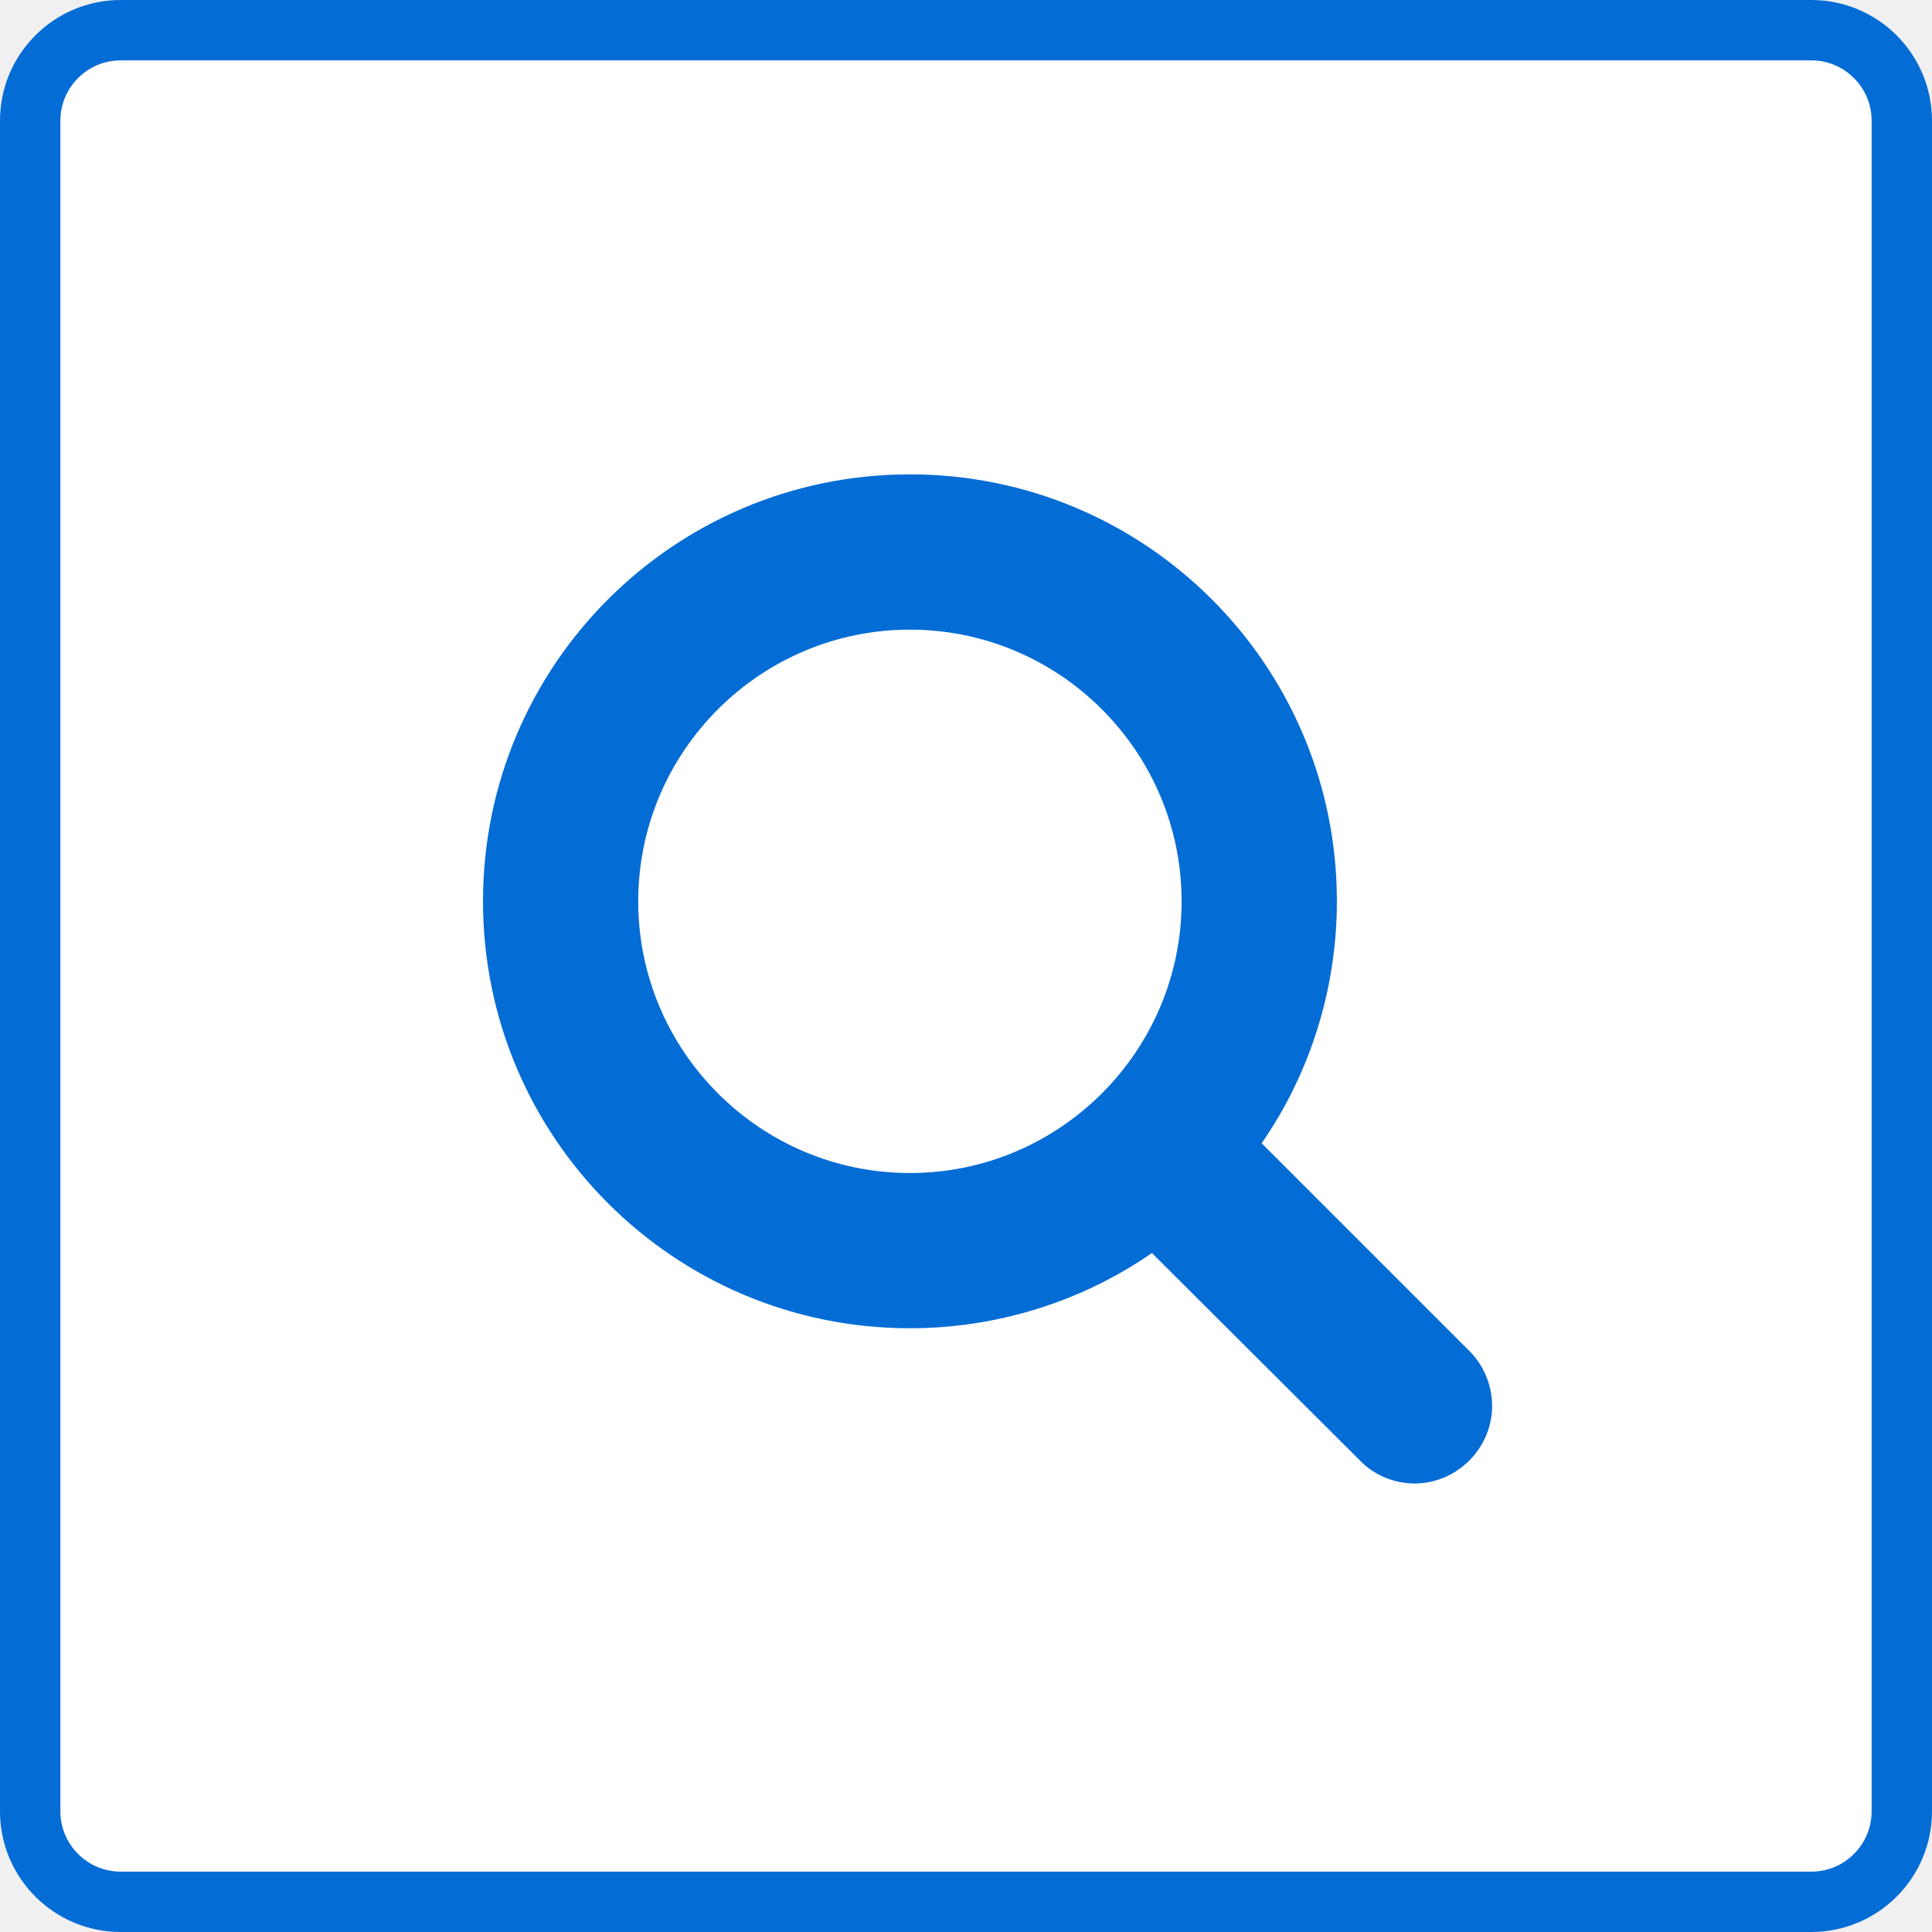
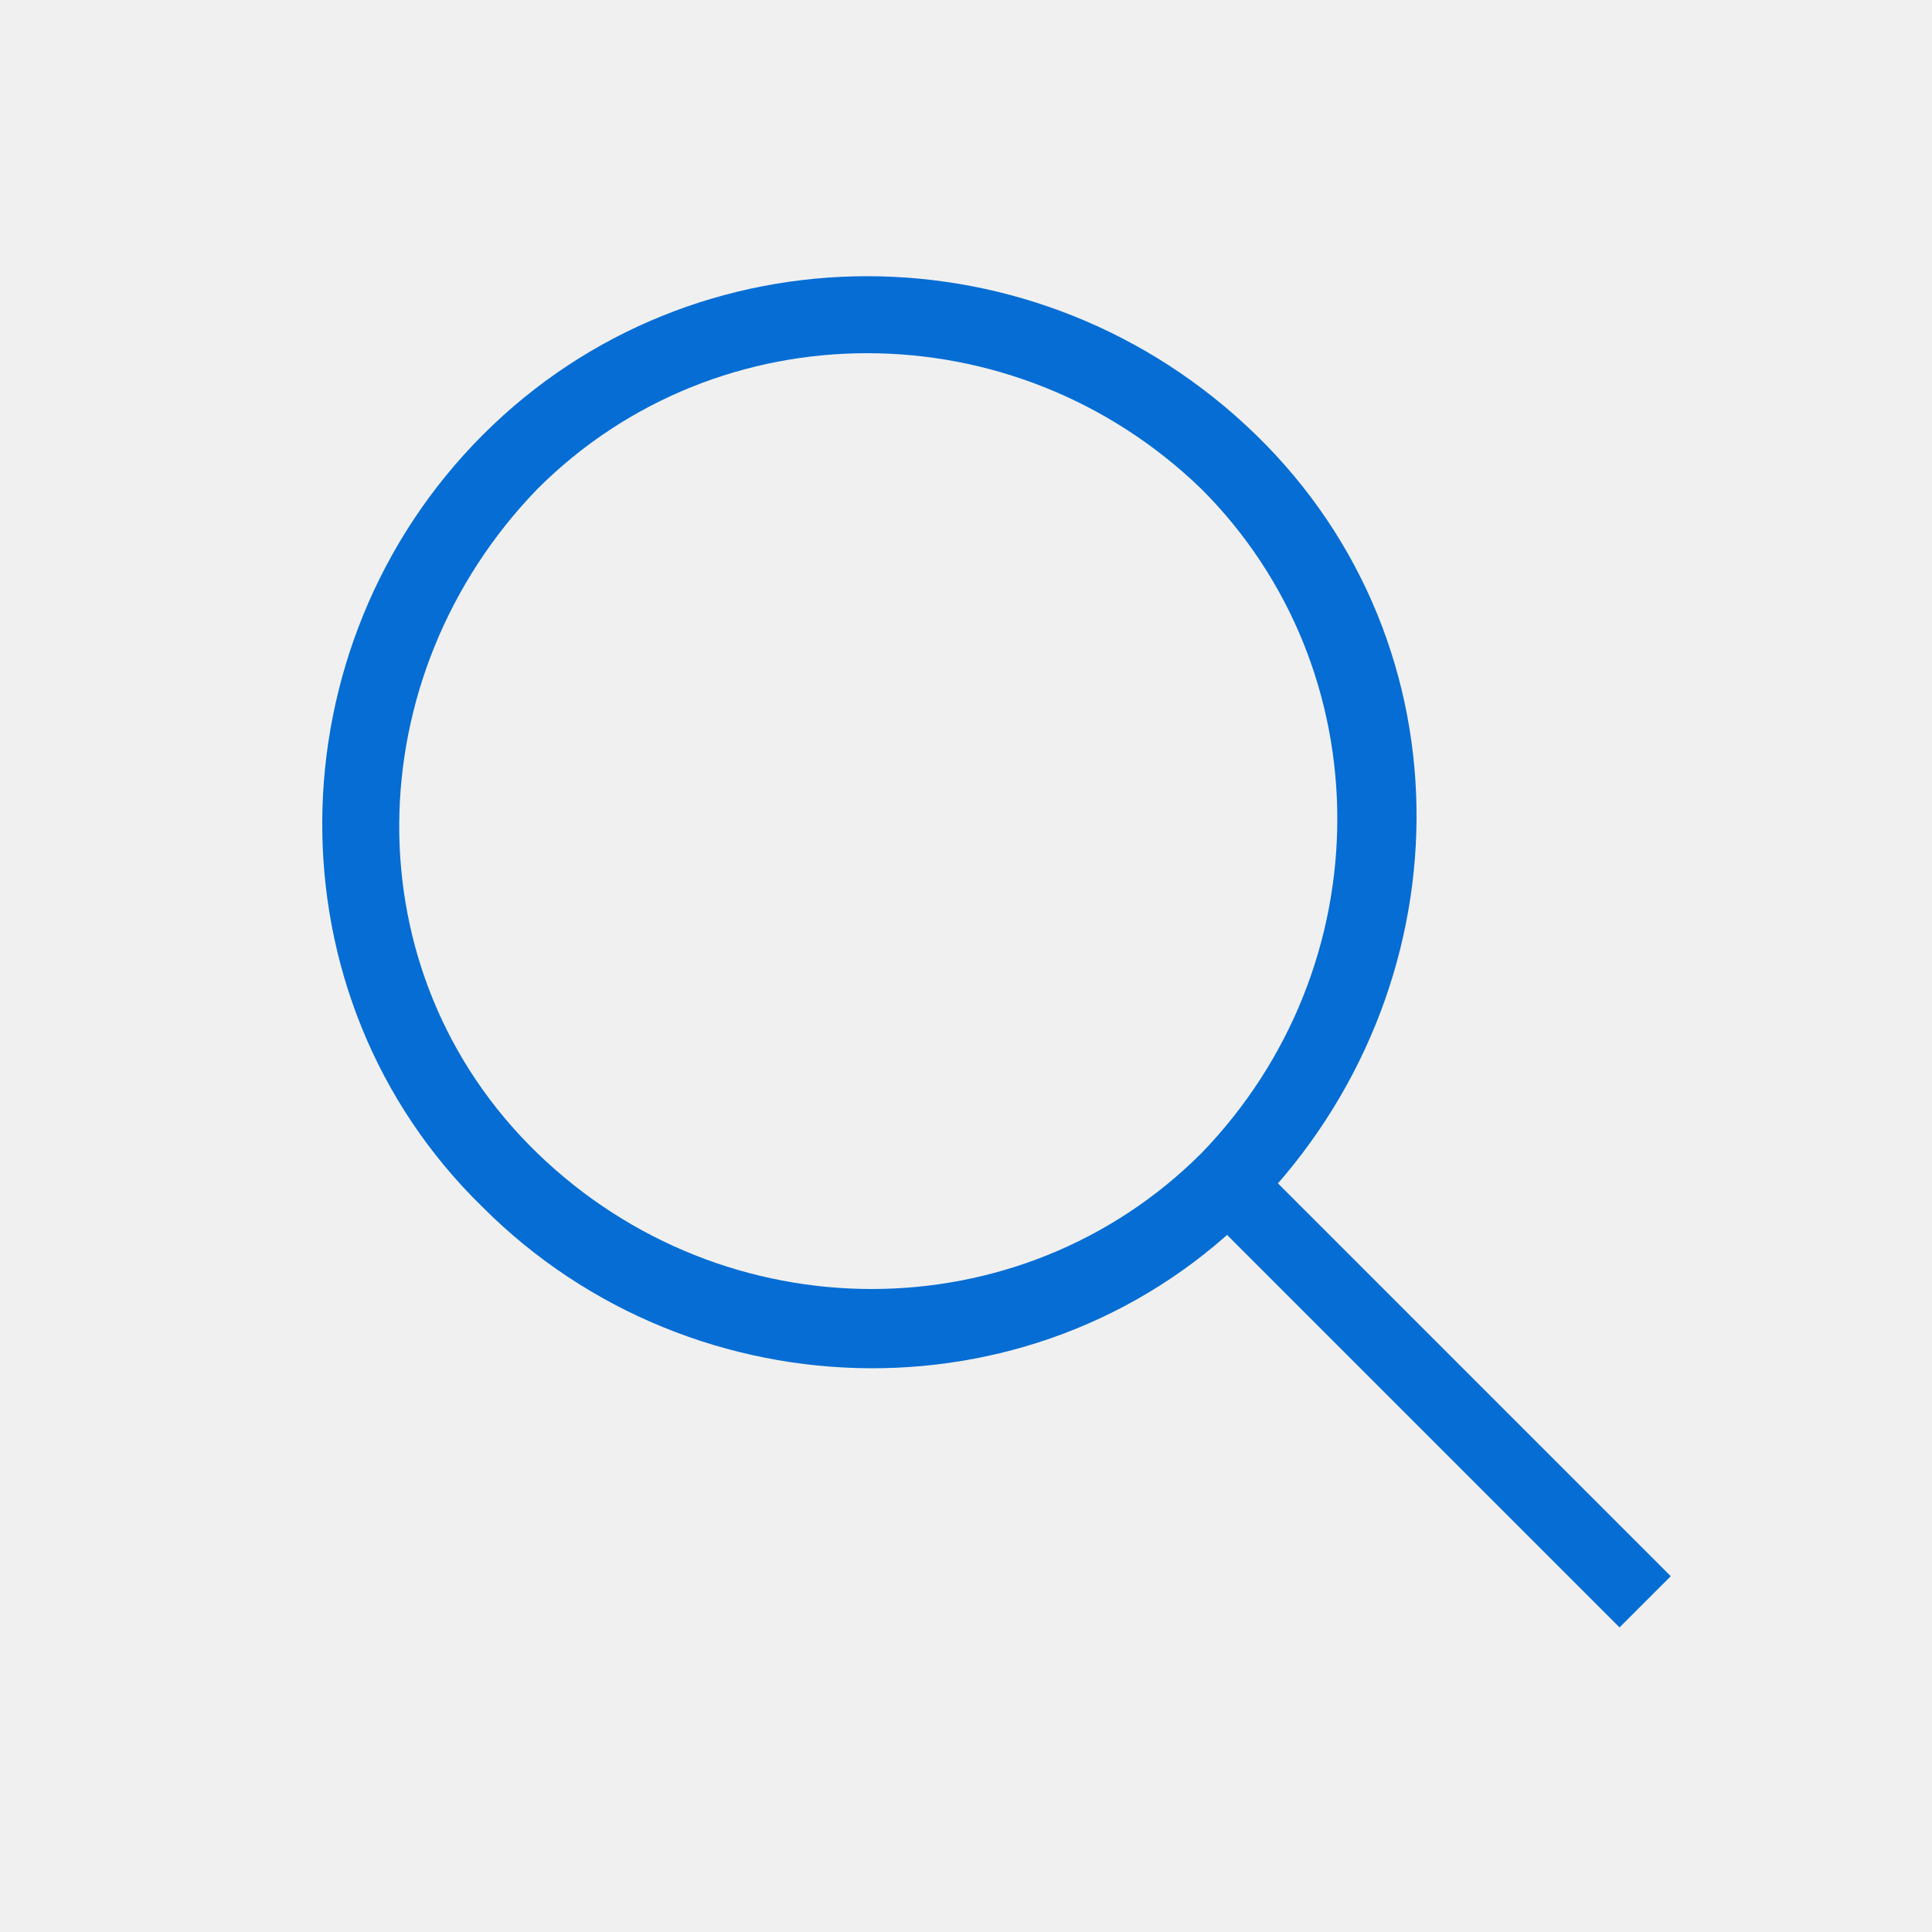
- <svg xmlns="http://www.w3.org/2000/svg" xmlns:xlink="http://www.w3.org/1999/xlink" width="32px" height="32px" viewBox="0 0 32 32" version="1.1">
-   <defs>
-     <rect id="path-1" x="0" y="0" width="32" height="32" rx="2" />
-   </defs>
-   <g id="-blocks-components-symbols" stroke="none" stroke-width="1" fill="none" fill-rule="evenodd">
-     <g id="i-search-hover">
-       <g id="features/search">
-         <g id="search">
-           <g id="original">
-             <g id="header">
-               <g id="Group">
-                 <g id="Group-4">
-                   <g id="Rectangle-9-Clipped">
-                     <mask id="mask-2" fill="white">
-                       <use xlink:href="#path-1" />
-                     </mask>
-                     <g id="path-1" />
-                     <g id="Rectangle-9" mask="url(#mask-2)" stroke="#046CD5" stroke-width="2" fill="#FFFFFF">
-                       <rect id="path-1" x="0" y="0" width="32" height="32" rx="2" />
-                     </g>
-                   </g>
-                   <path d="M19.571,14.929 C19.571,17.41 17.552,19.429 15.071,19.429 C12.59,19.429 10.571,17.41 10.571,14.929 C10.571,12.448 12.59,10.429 15.071,10.429 C17.552,10.429 19.571,12.448 19.571,14.929 L19.571,14.929 L19.571,14.929 Z M24.714,23.286 C24.714,22.944 24.574,22.613 24.343,22.382 L20.897,18.936 C21.711,17.761 22.143,16.355 22.143,14.929 C22.143,11.021 18.979,7.857 15.071,7.857 C11.164,7.857 8,11.021 8,14.929 C8,18.836 11.164,22 15.071,22 C16.498,22 17.904,21.568 19.079,20.754 L22.525,24.19 C22.756,24.431 23.087,24.571 23.429,24.571 C24.132,24.571 24.714,23.989 24.714,23.286 L24.714,23.286 L24.714,23.286 Z" id="" fill="#046CD5" />
-                 </g>
-               </g>
-             </g>
-           </g>
-         </g>
-       </g>
-     </g>
-   </g>
+ <svg xmlns="http://www.w3.org/2000/svg" version="1.1" id="Layer_1" x="0px" y="0px" viewBox="0 0 32 32" style="enable-background:new 0 0 32 32;" xml:space="preserve">
+   <style type="text/css">
+ 	.st0{fill:#056DD4;}
+ </style>
+   <path class="st0" d="M8,7.2c-3.5,3.5-3.6,9.3,0,12.8c3.5,3.5,9.3,3.6,12.8,0s3.6-9.3,0-12.8c0,0,0,0,0,0C17.2,3.7,11.5,3.7,8,7.2z   M19.9,19.1c-3,3-7.9,3-11,0s-3-7.9,0-11c3-3,7.9-3,11,0C22.9,11.1,22.9,16,19.9,19.1C19.9,19.1,19.9,19.1,19.9,19.1z" />
+   <rect x="23" y="17.7" transform="matrix(0.7071 -0.7071 0.7071 0.7071 -9.2373 23.4197)" class="st0" width="1.2" height="10.3" />
</svg>
